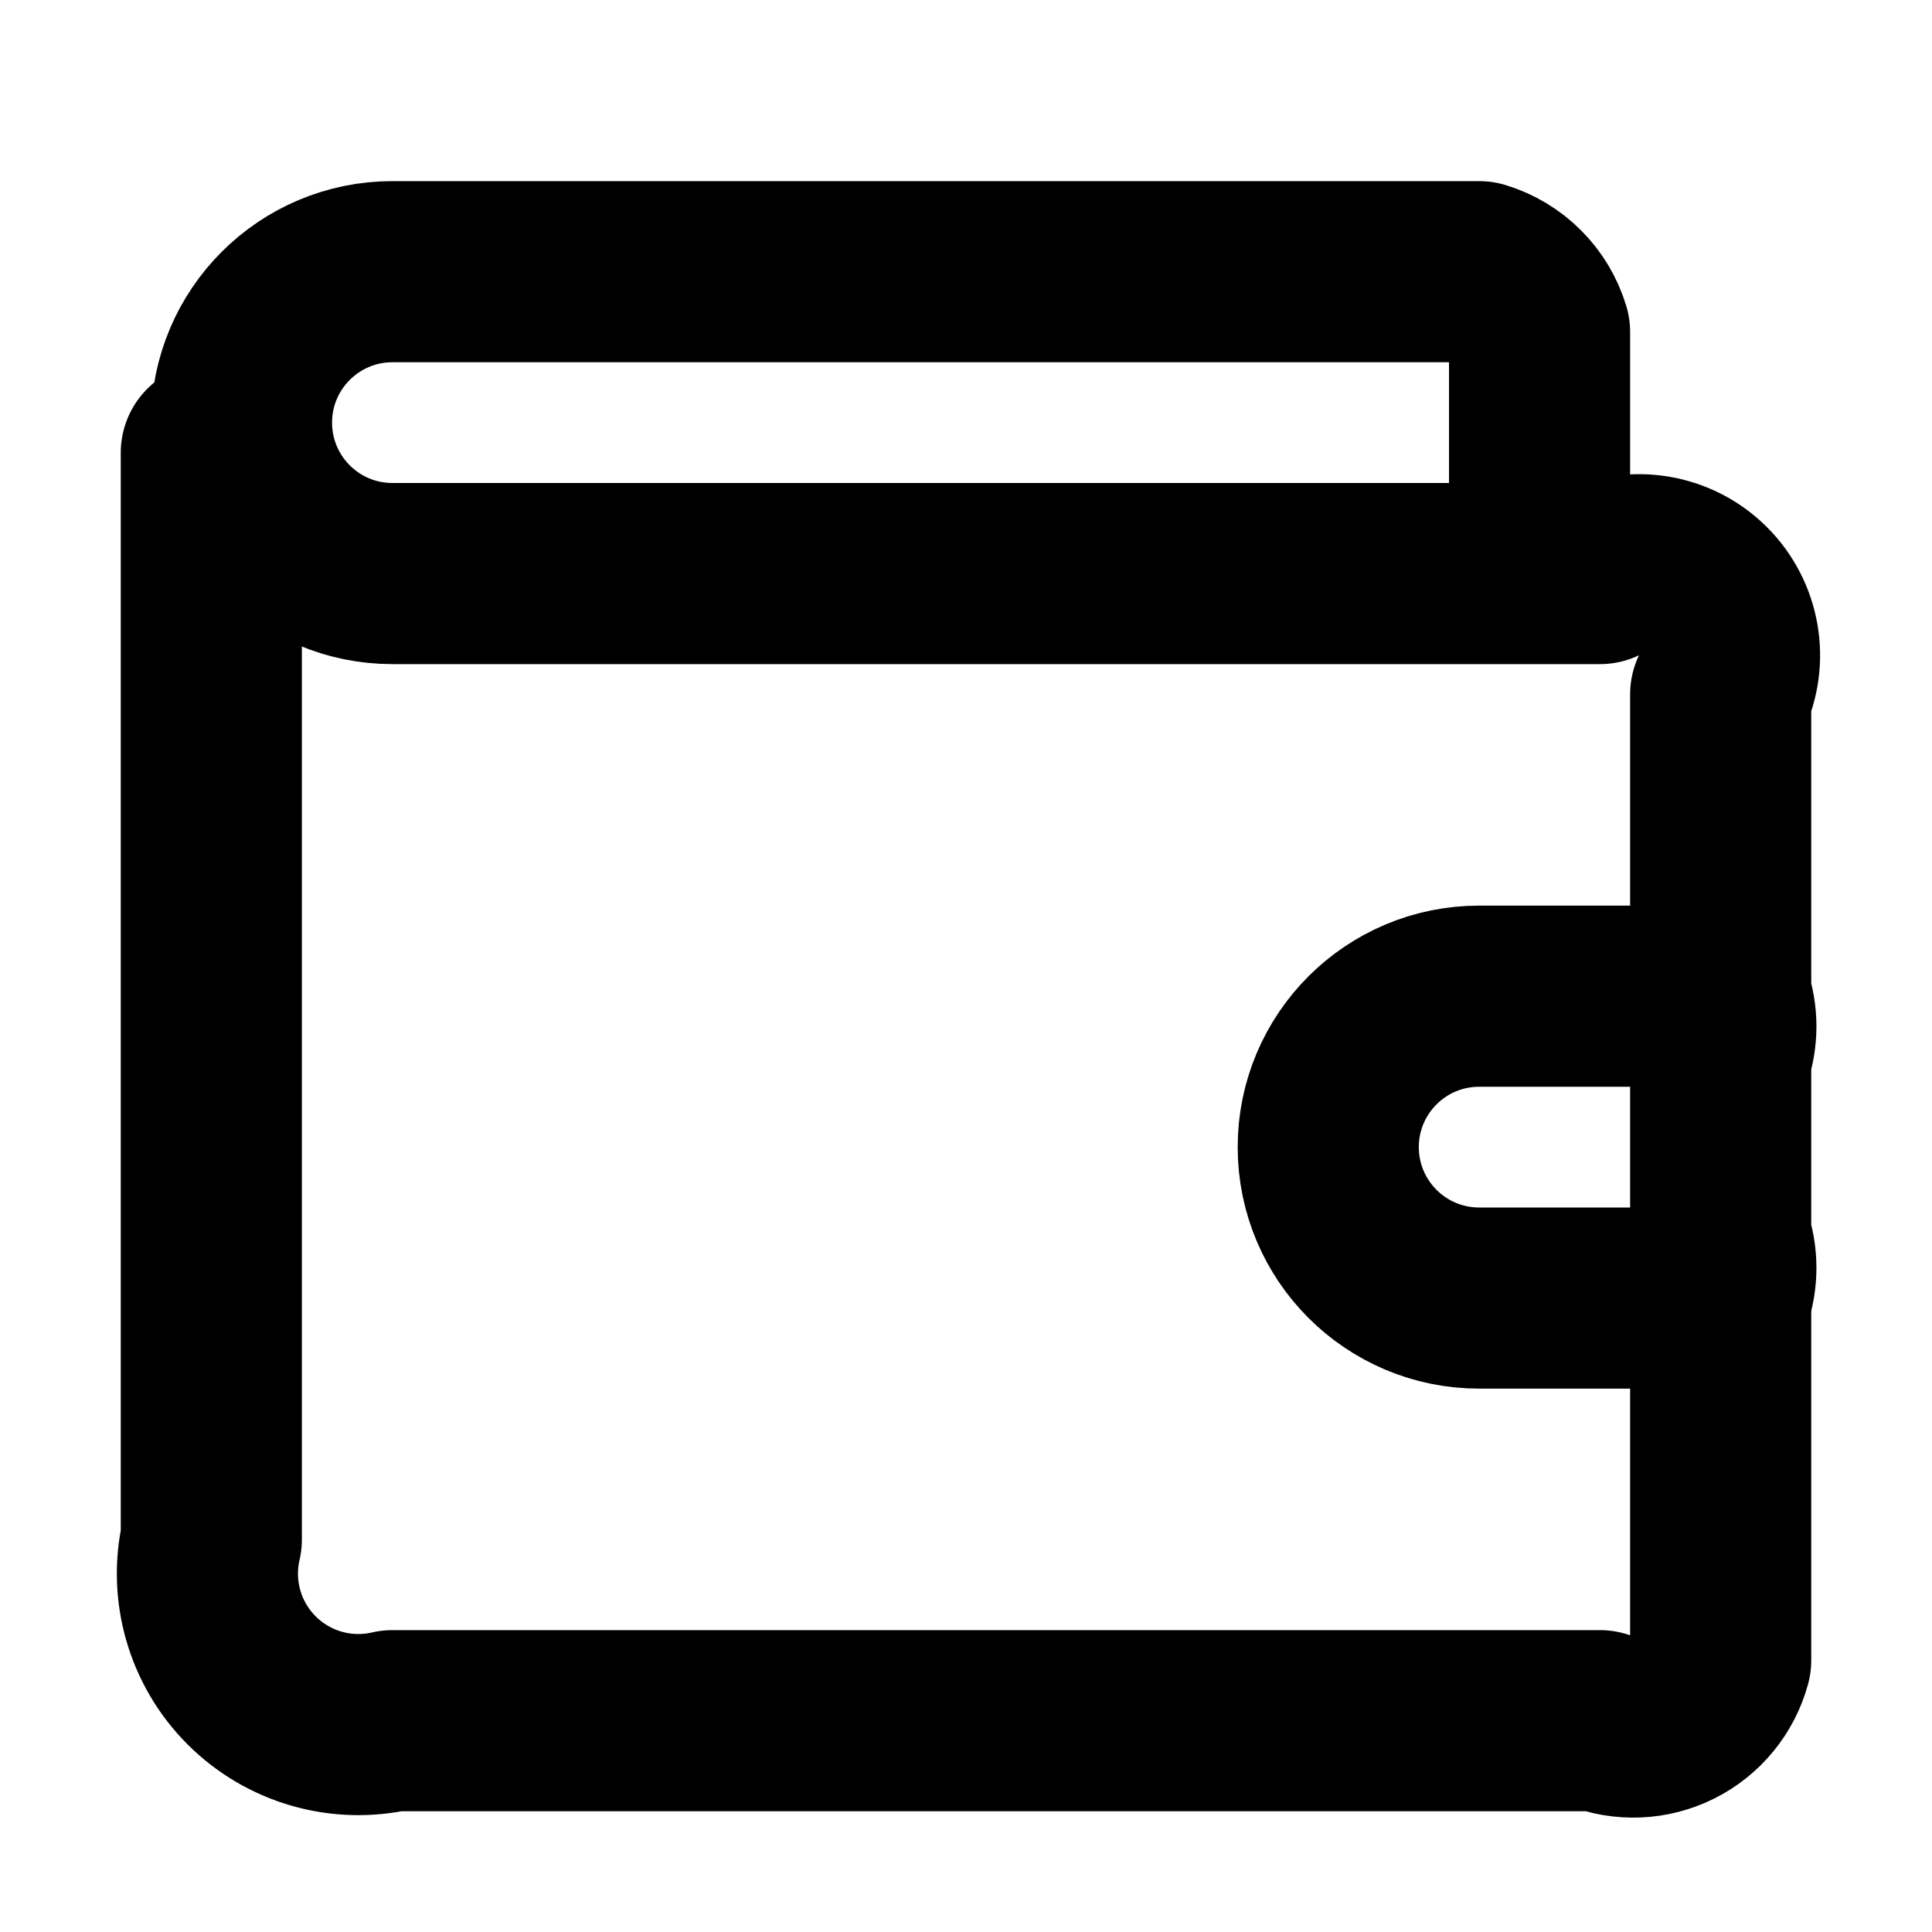
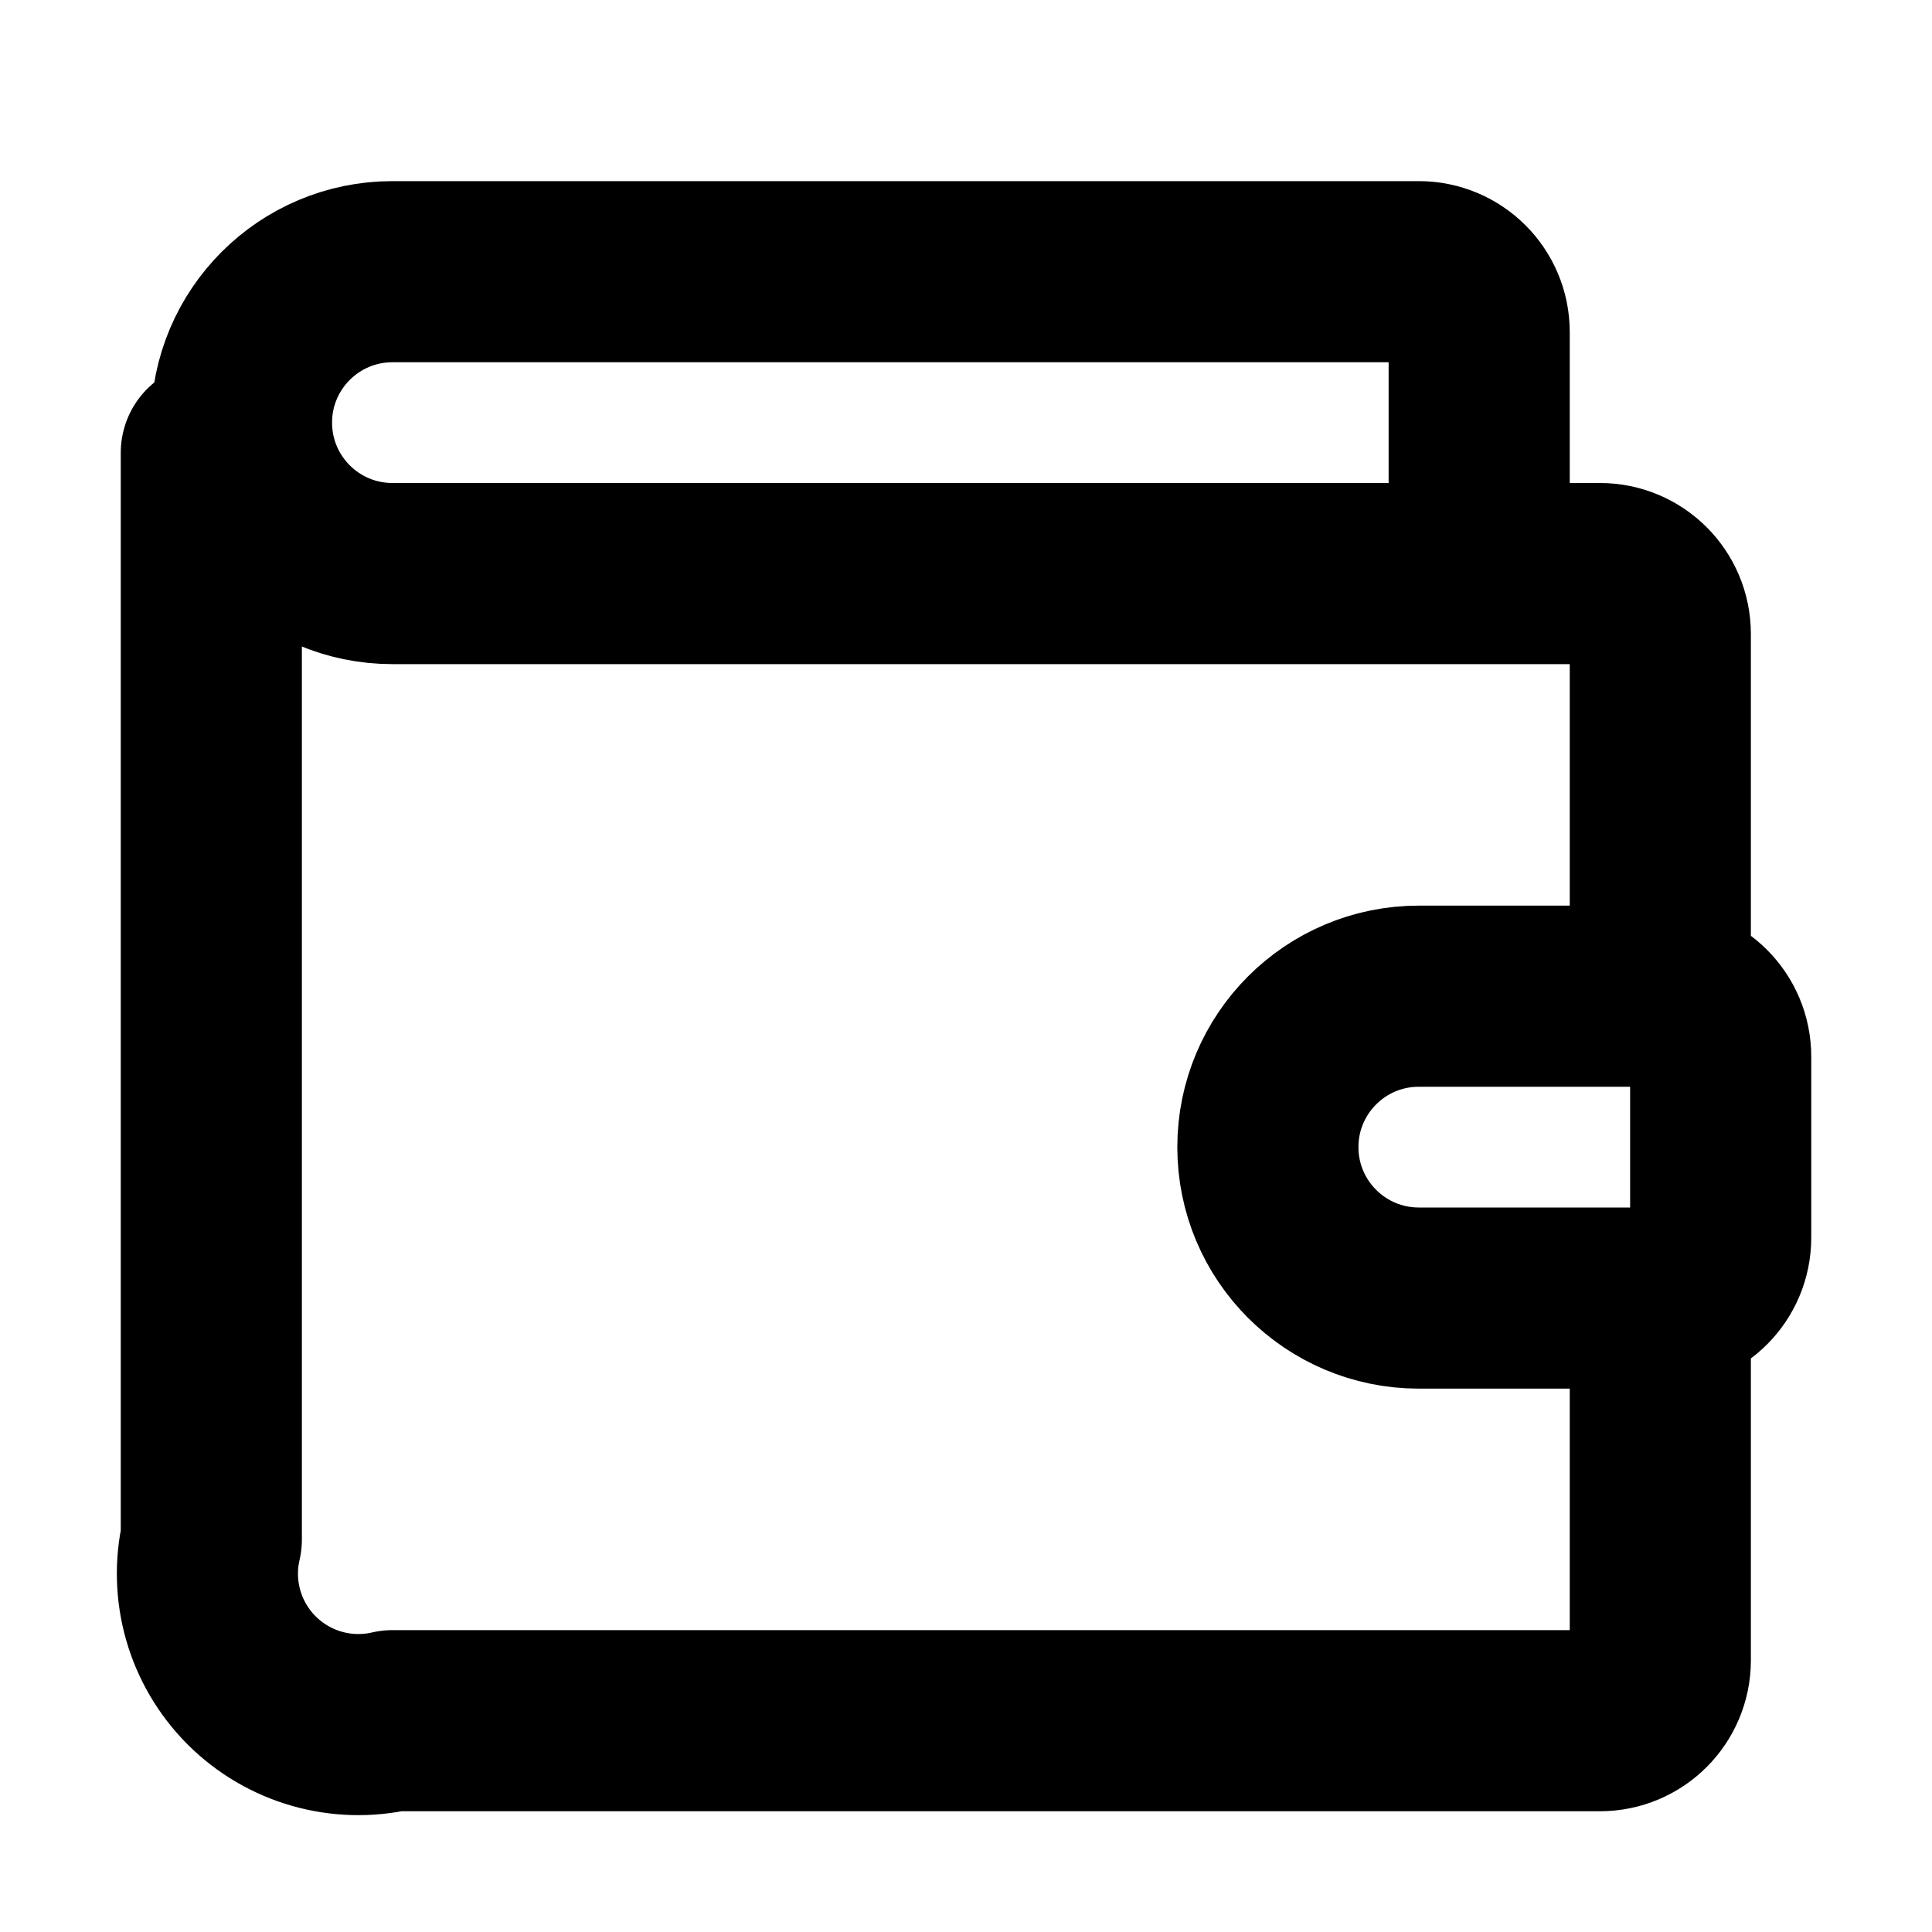
<svg xmlns="http://www.w3.org/2000/svg" width="16" height="16" viewBox="0 0 16 16" fill="none" stroke="currentColor" stroke-width="1.5" stroke-linecap="round" stroke-linejoin="round">
-   <path d="M12.75 4.75 12.75 2.75A.75.75 0 0 0 12.25 2.25L3.25 2.25A1.25 1.25 0 0 0 3.25 4.75L13.25 4.75A.75.75 0 0 1 14.25 5.75L14.25 8.25 12.25 8.25A1.25 1.25 0 0 0 12.25 10.75L14.25 10.75A.75.75 0 0 0 14.25 10.25L14.25 8.75A.75.75 0 0 0 14.25 8.25" />
-   <path d="M1.75 3.75 1.75 12.75A1.25 1.25 0 0 0 3.25 14.25L13.25 14.25A.75.75 0 0 0 14.25 13.75L14.25 10.75" />
+   <path d="M12.25 4.75 12.25 2.75A.5.5 0 0 0 11.75 2.25L3.25 2.25A1.25 1.25 0 0 0 3.25 4.75L13.25 4.75A.5.5 0 0 1 13.75 5.25L13.75 8.25 11.75 8.25A1.25 1.25 0 0 0 11.75 10.75L13.75 10.75A.5.5 0 0 0 14.25 10.25L14.25 8.75A.5.5 0 0 0 13.75 8.25" />
+   <path d="M1.75 3.75 1.75 12.75A1.25 1.25 0 0 0 3.25 14.25L13.25 14.25A.5.5 0 0 0 13.75 13.75L13.75 10.75" />
</svg>
